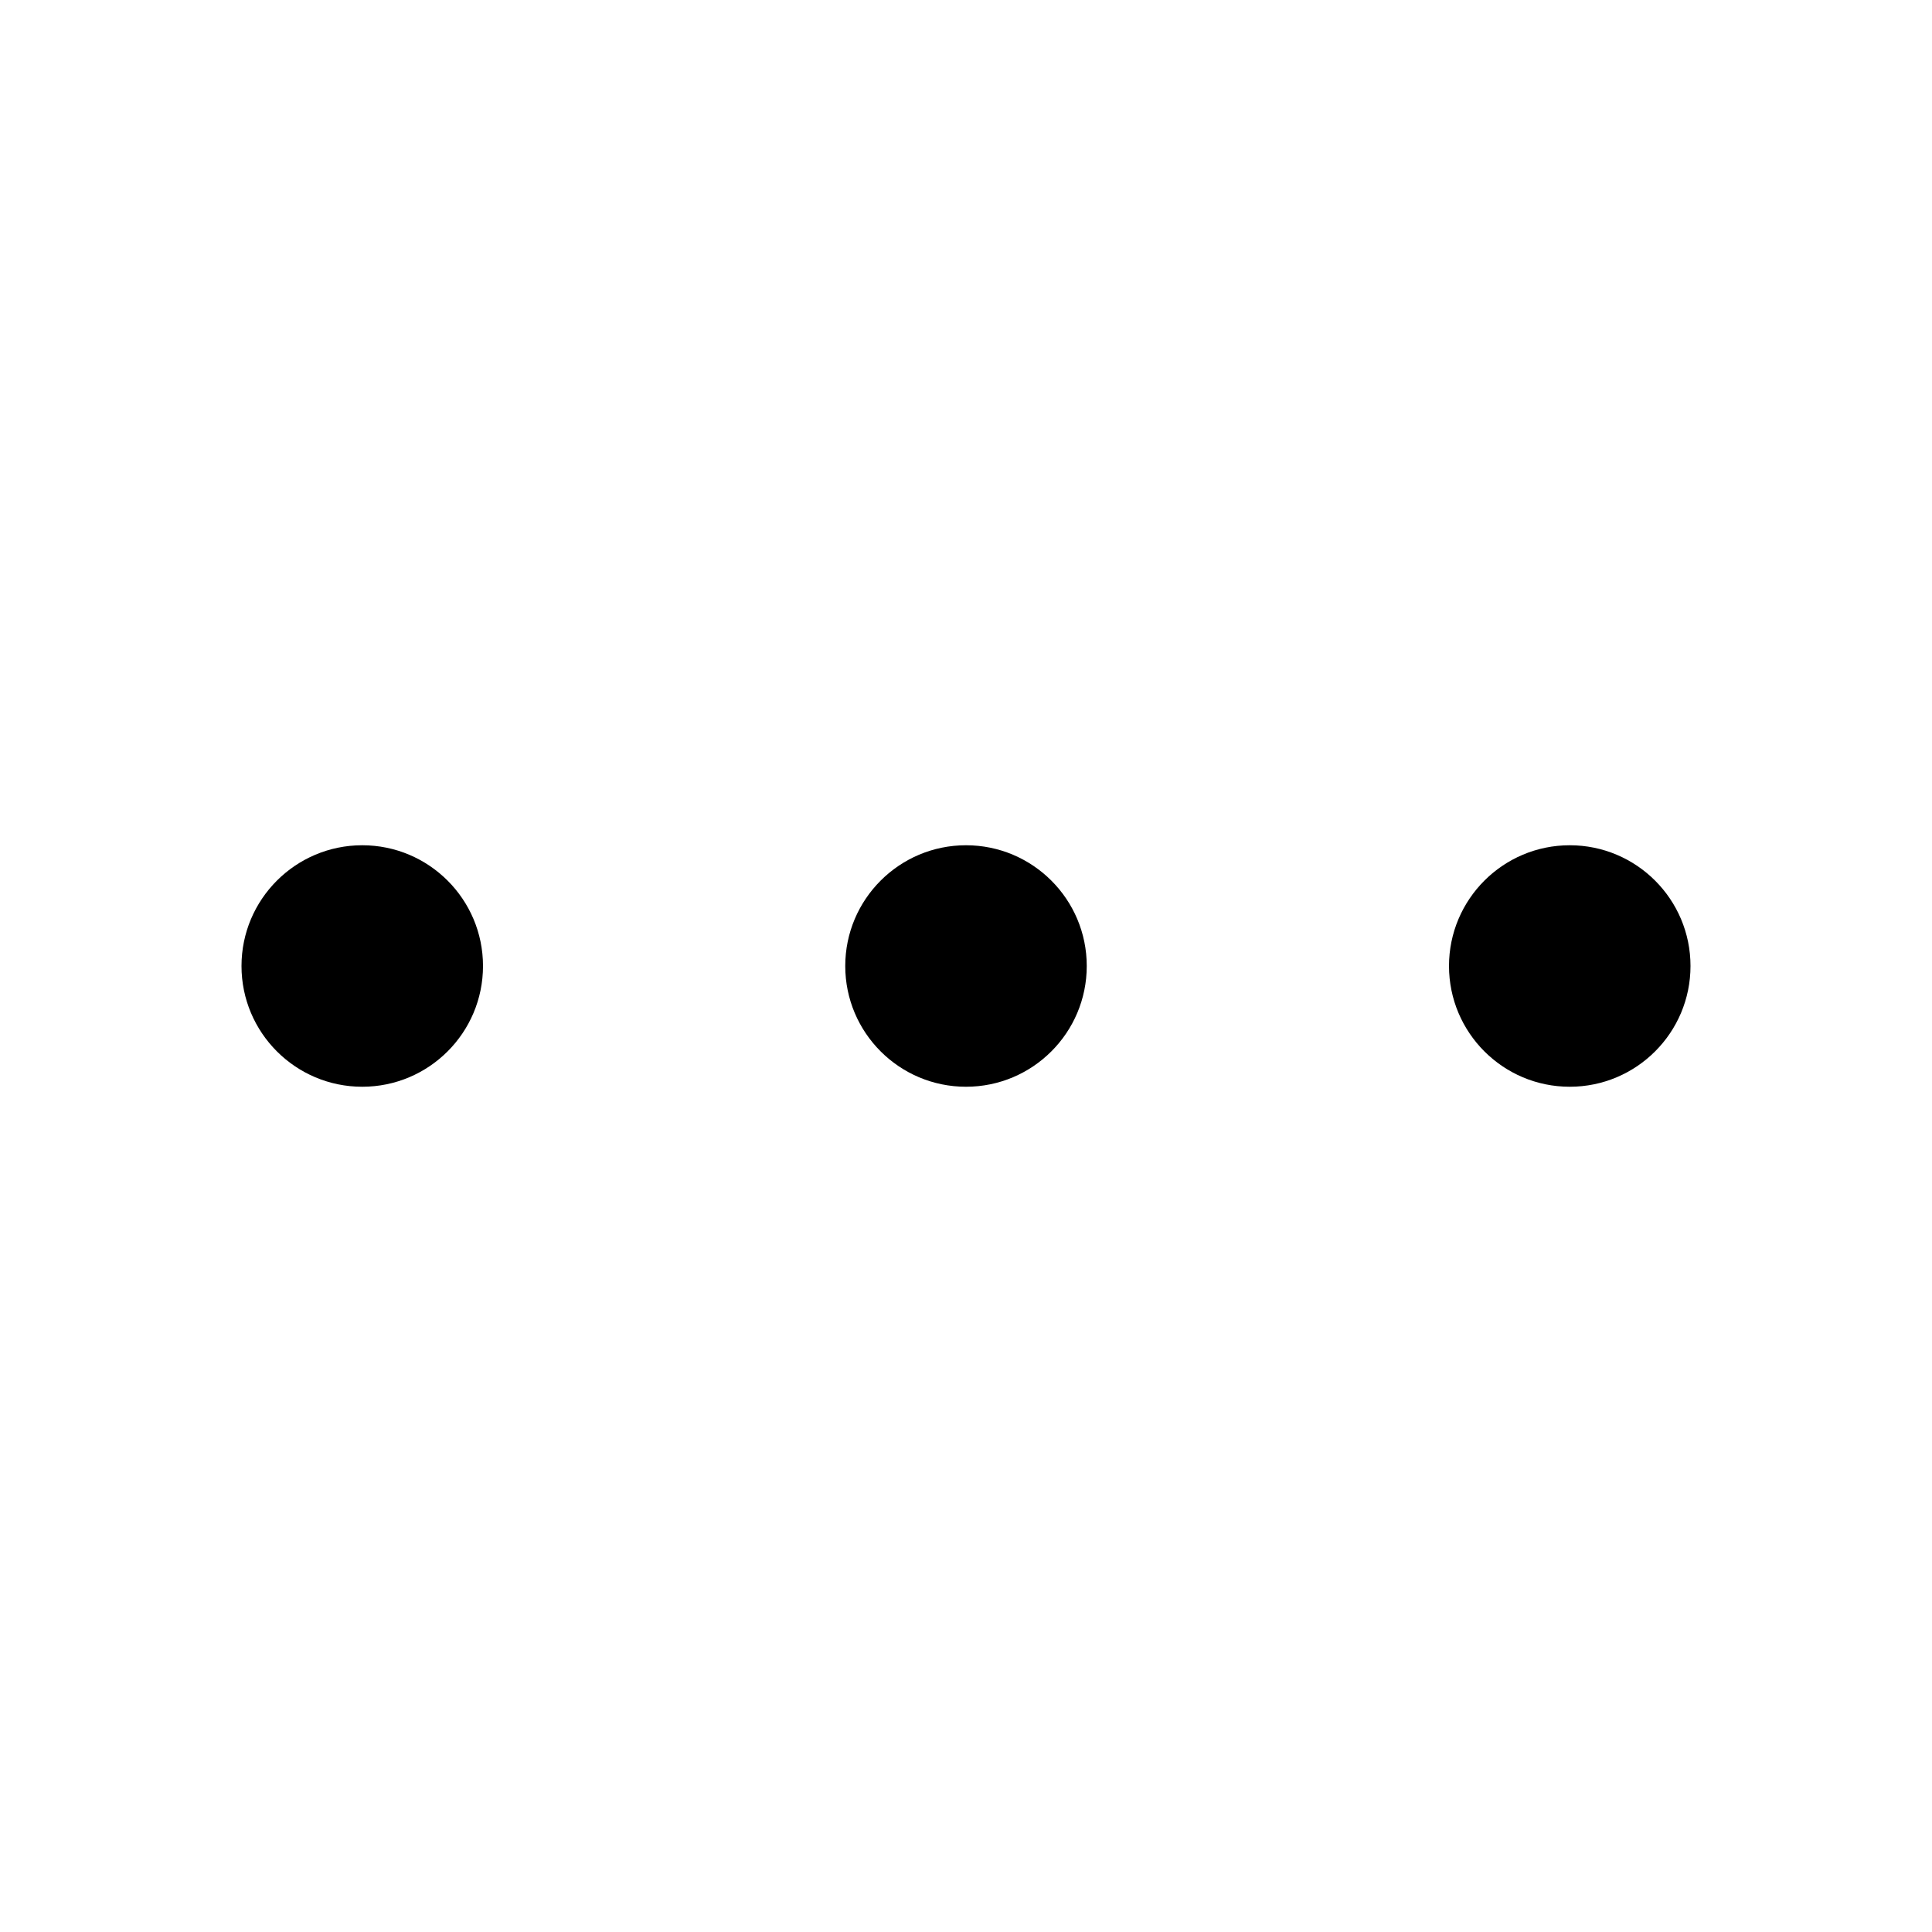
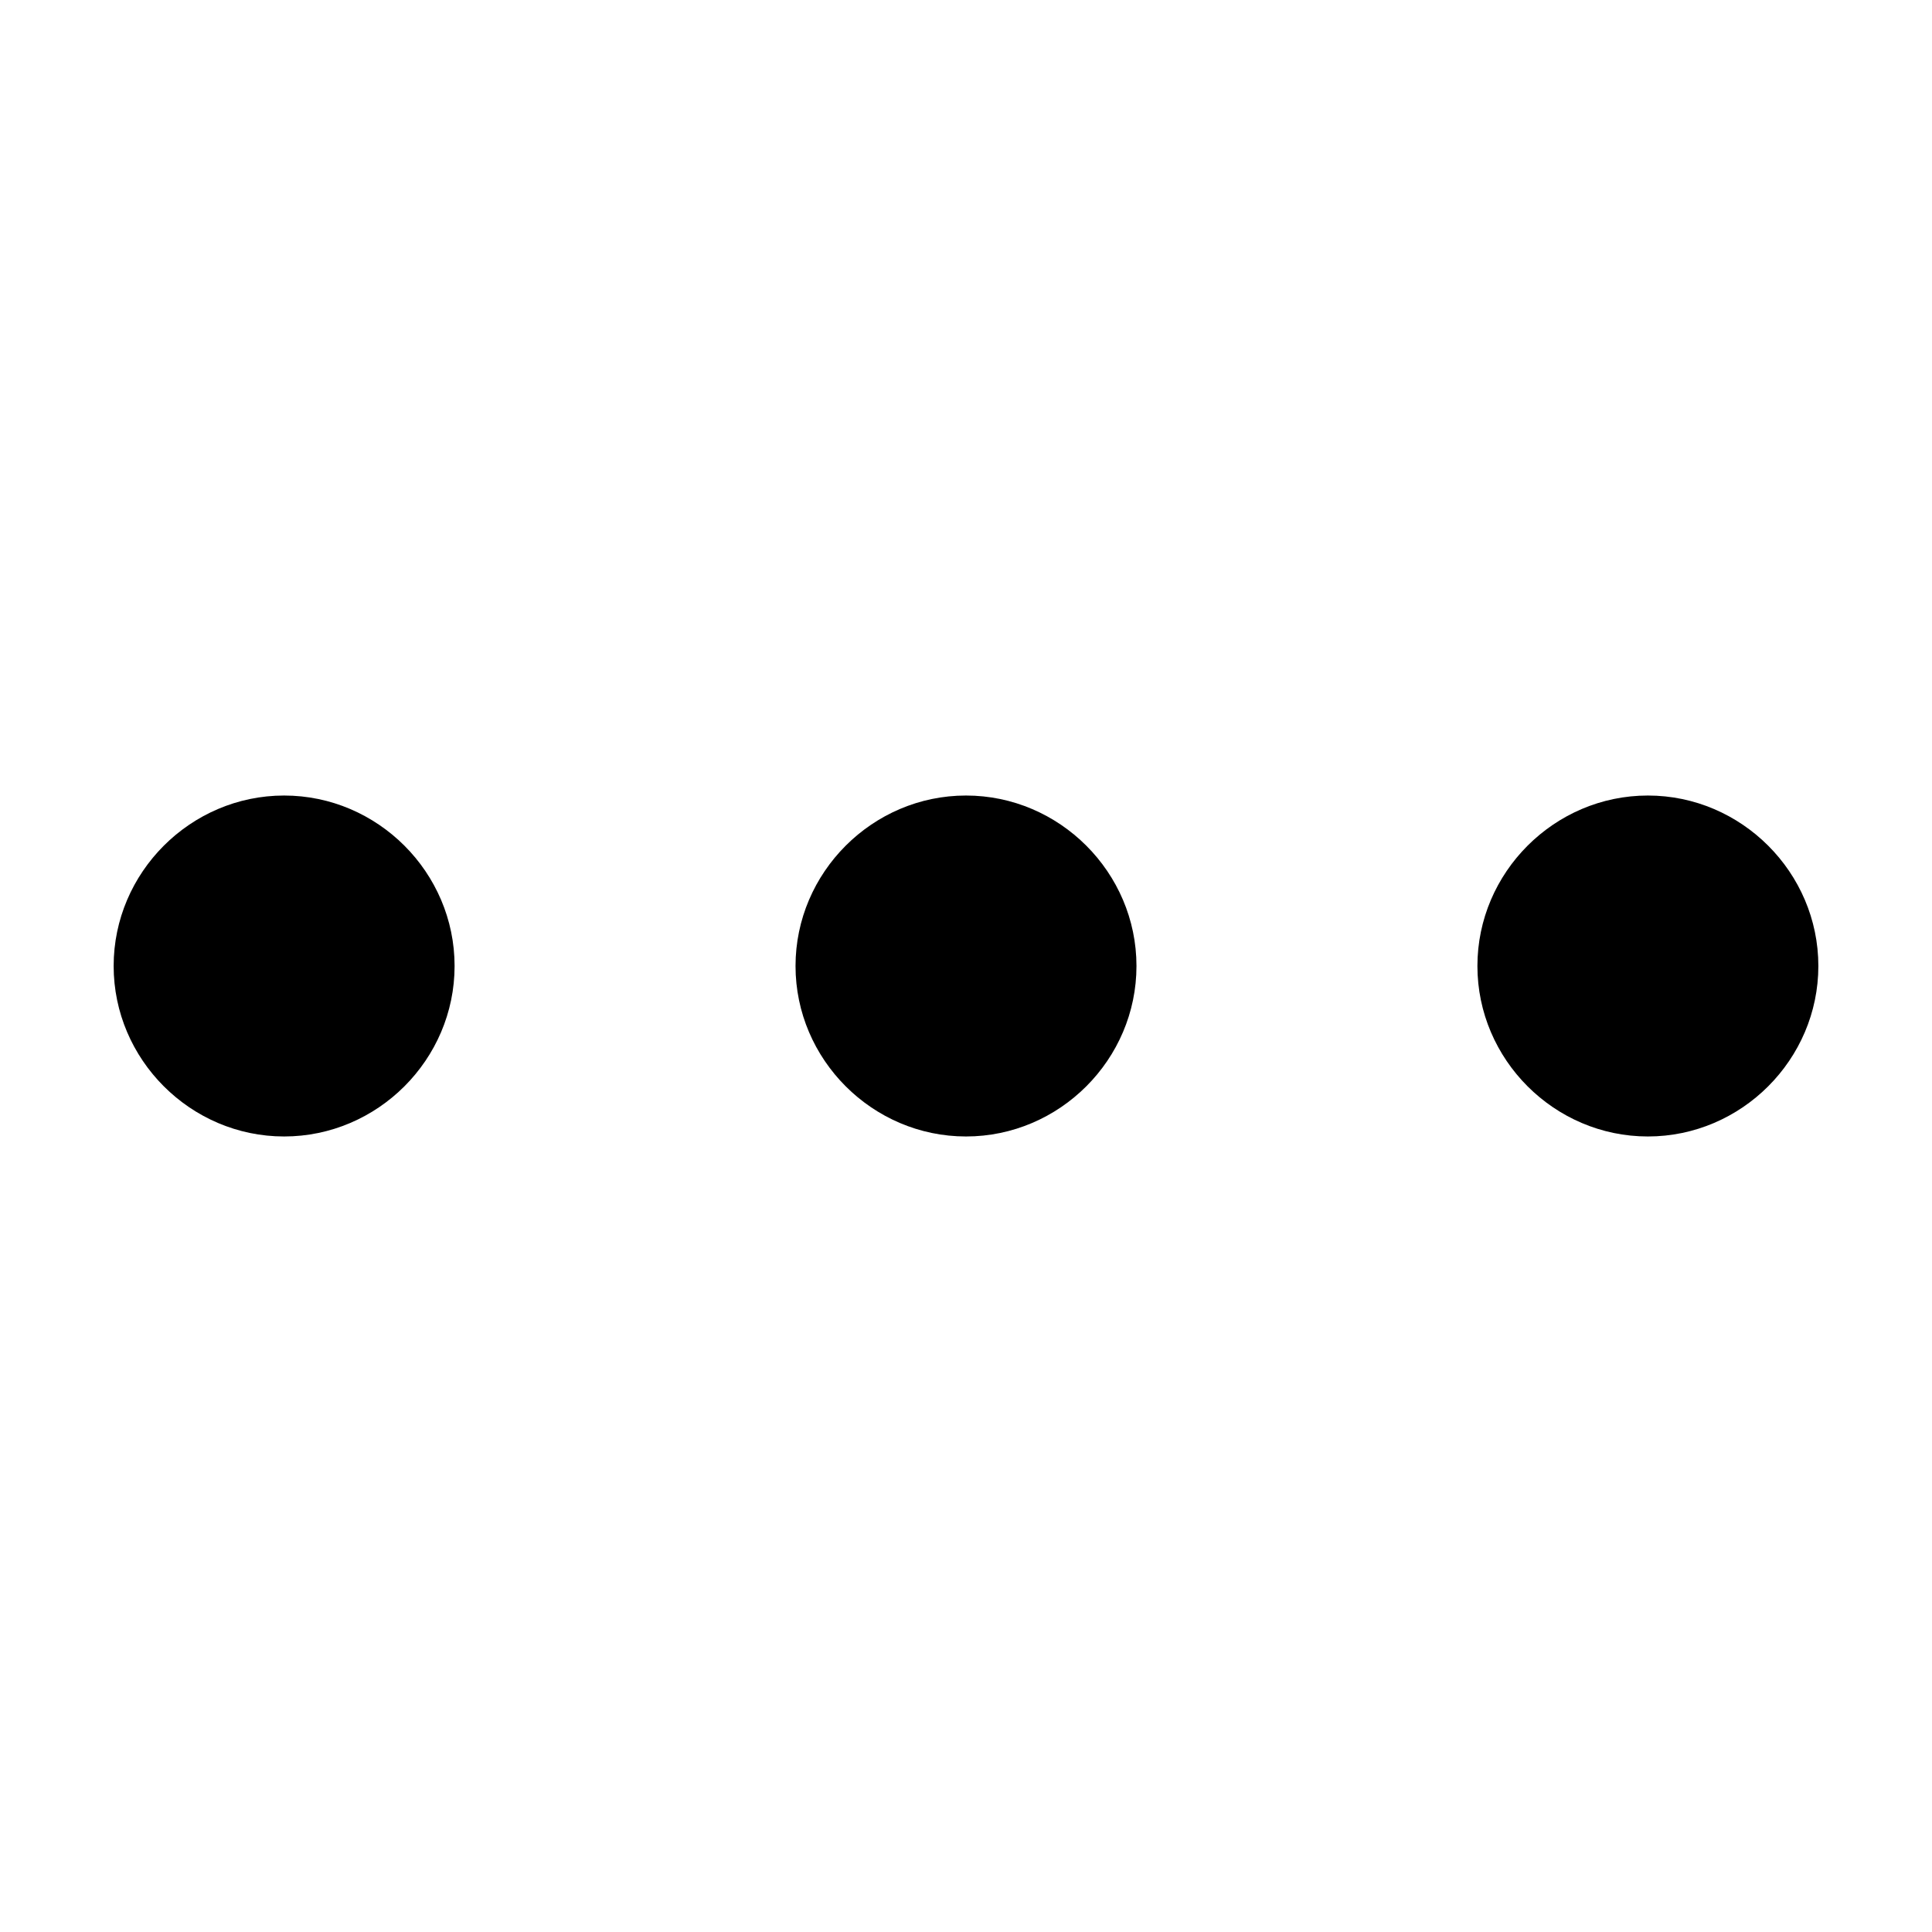
- <svg xmlns="http://www.w3.org/2000/svg" width="16" height="16" version="1.1" viewBox="0 0 16 16">
-   <path d="m3 7c-.552 0-1 .448-1 1s.448 1 1 1 1-.448 1-1-.448-1-1-1zm5 0c-.552 0-1 .448-1 1s.448 1 1 1 1-.448 1-1-.448-1-1-1zm5 0c-.552 0-1 .448-1 1s.448 1 1 1 1-.448 1-1-.448-1-1-1z" />
+ <svg xmlns="http://www.w3.org/2000/svg" width="17" height="17" version="1.1" viewBox="0 0 17 17">
+   <path d="m2.5 7c-.823 0-1.5.677-1.5 1.5s.677 1.5 1.5 1.5 1.5-.677 1.5-1.5-.677-1.5-1.5-1.5zm6 0c-.823 0-1.5.677-1.5 1.5s.677 1.5 1.5 1.5 1.5-.677 1.5-1.5-.677-1.5-1.5-1.5zm6 0c-.823 0-1.5.677-1.5 1.5s.677 1.5 1.5 1.5 1.5-.677 1.5-1.5-.677-1.5-1.5-1.5z" color="#000000" stroke-linecap="square" stroke-linejoin="round" style="-inkscape-stroke:none" />
</svg>
